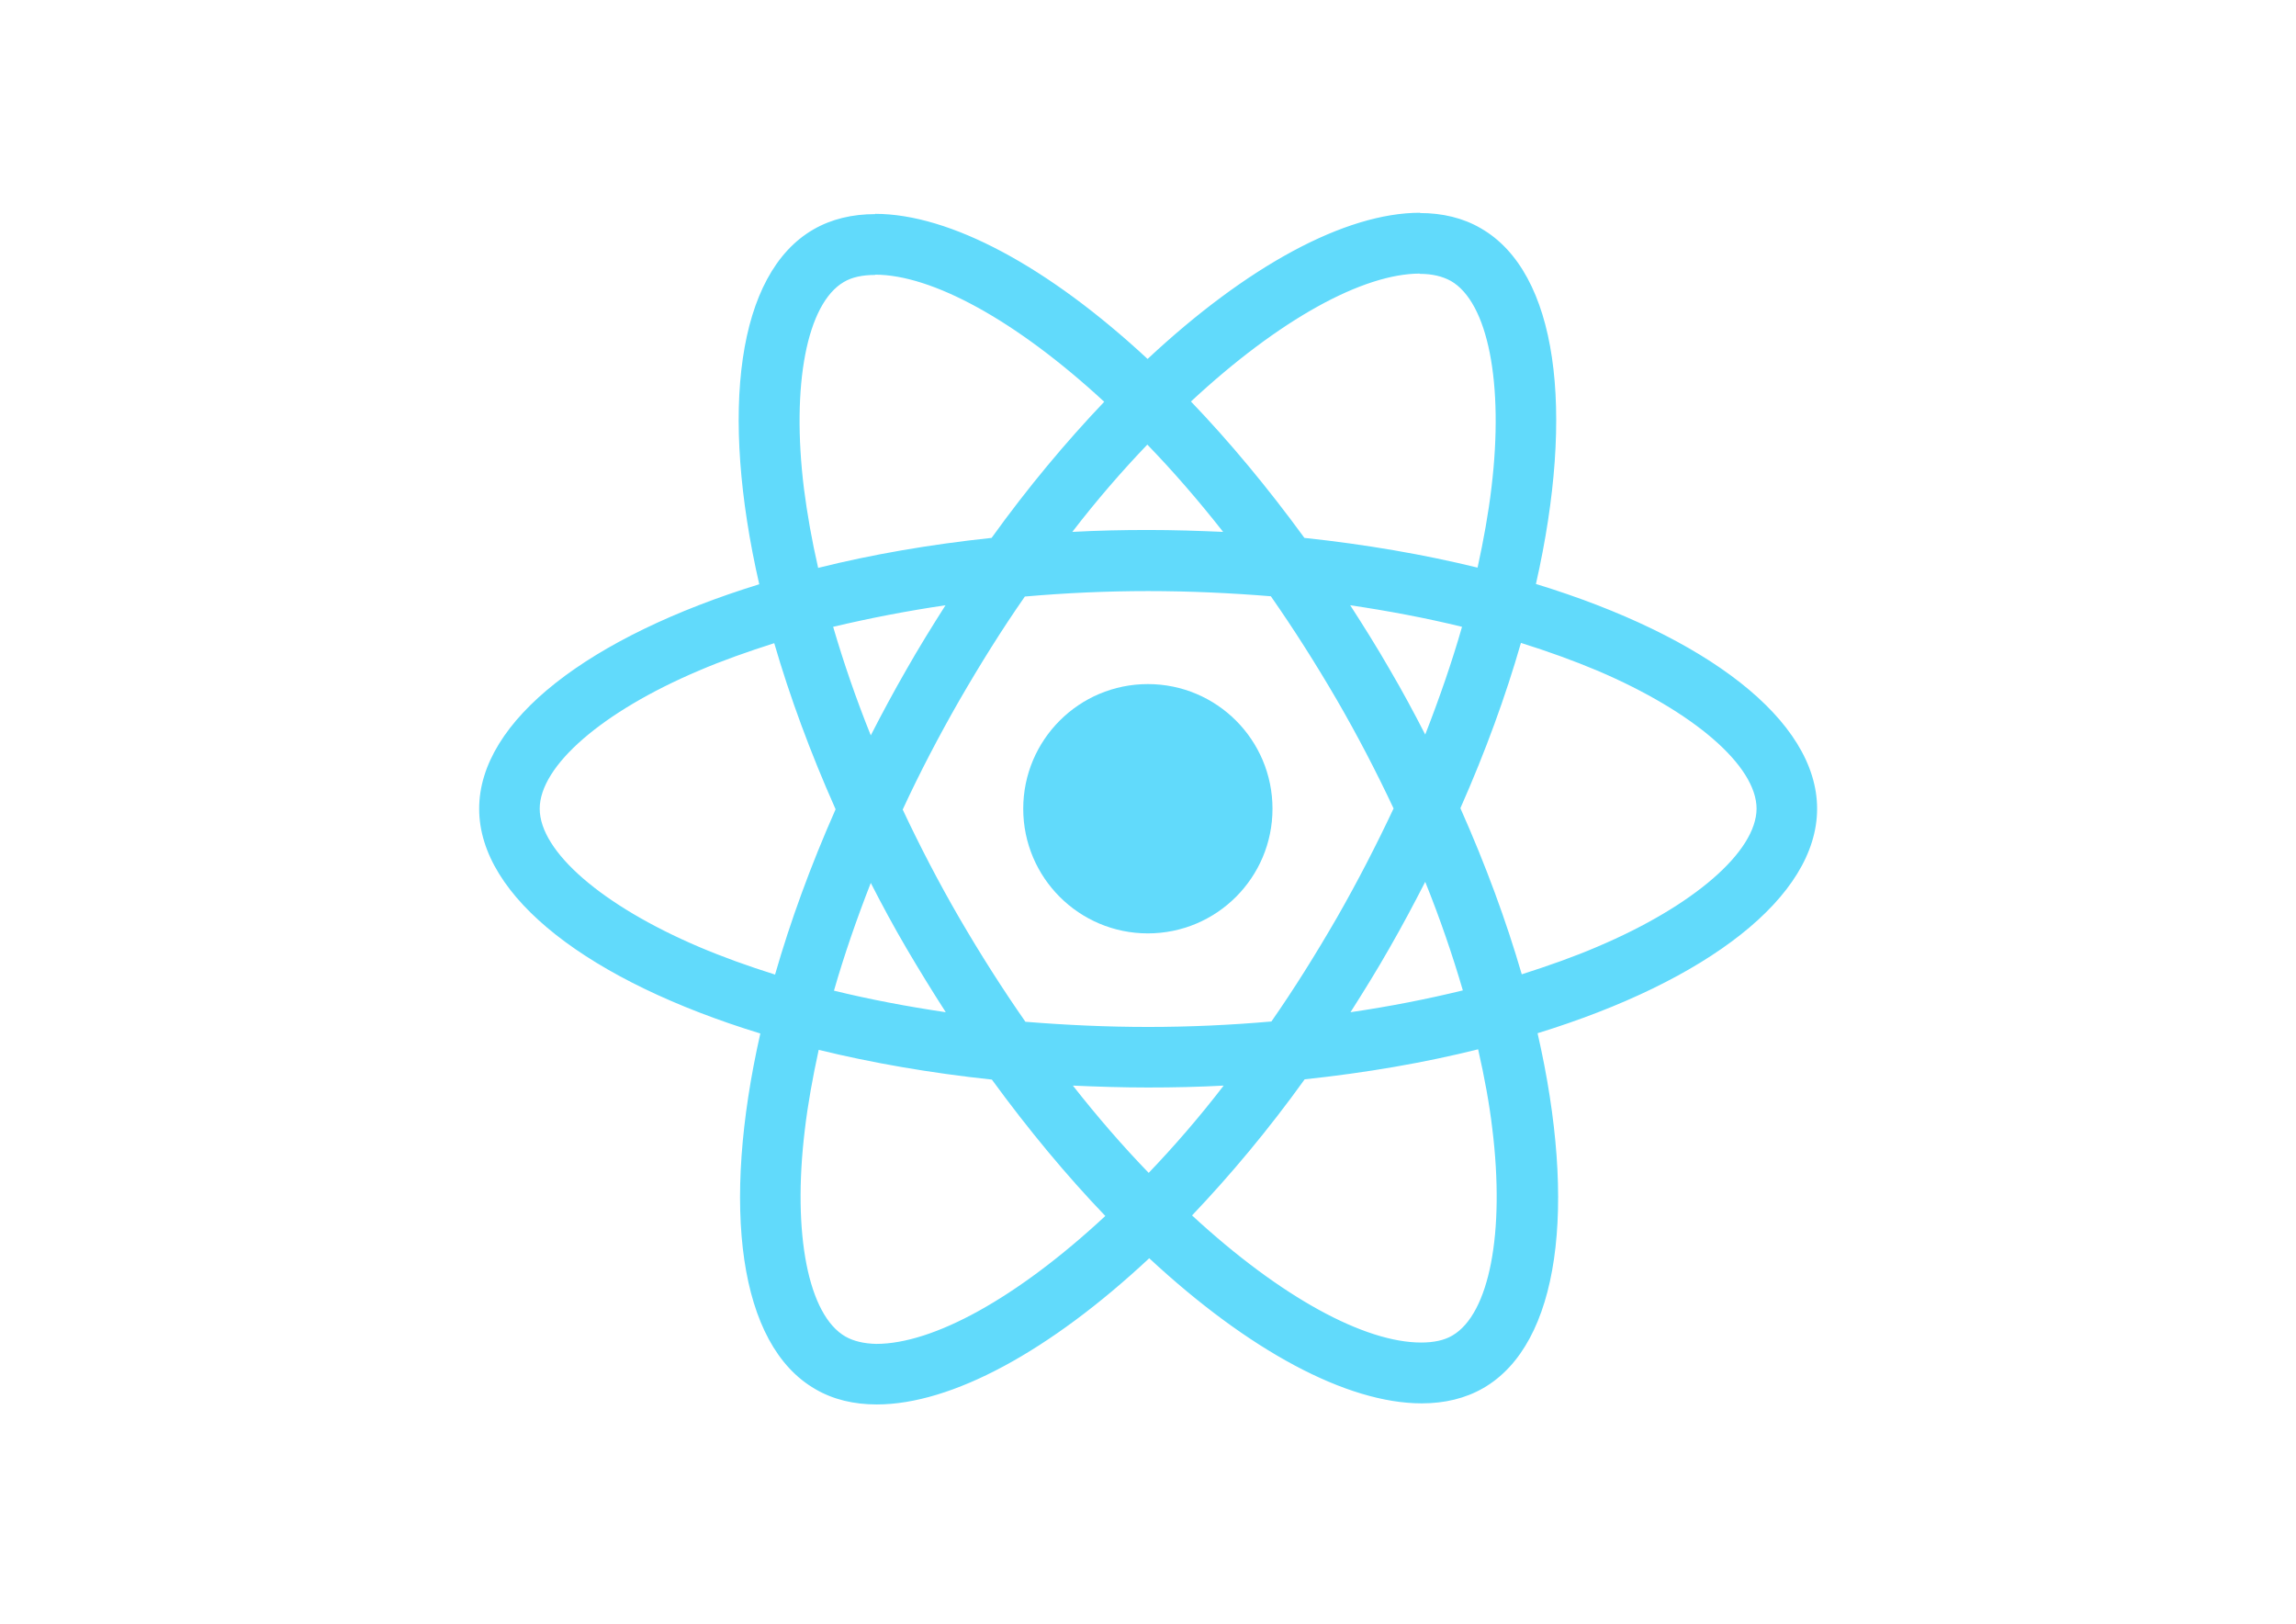
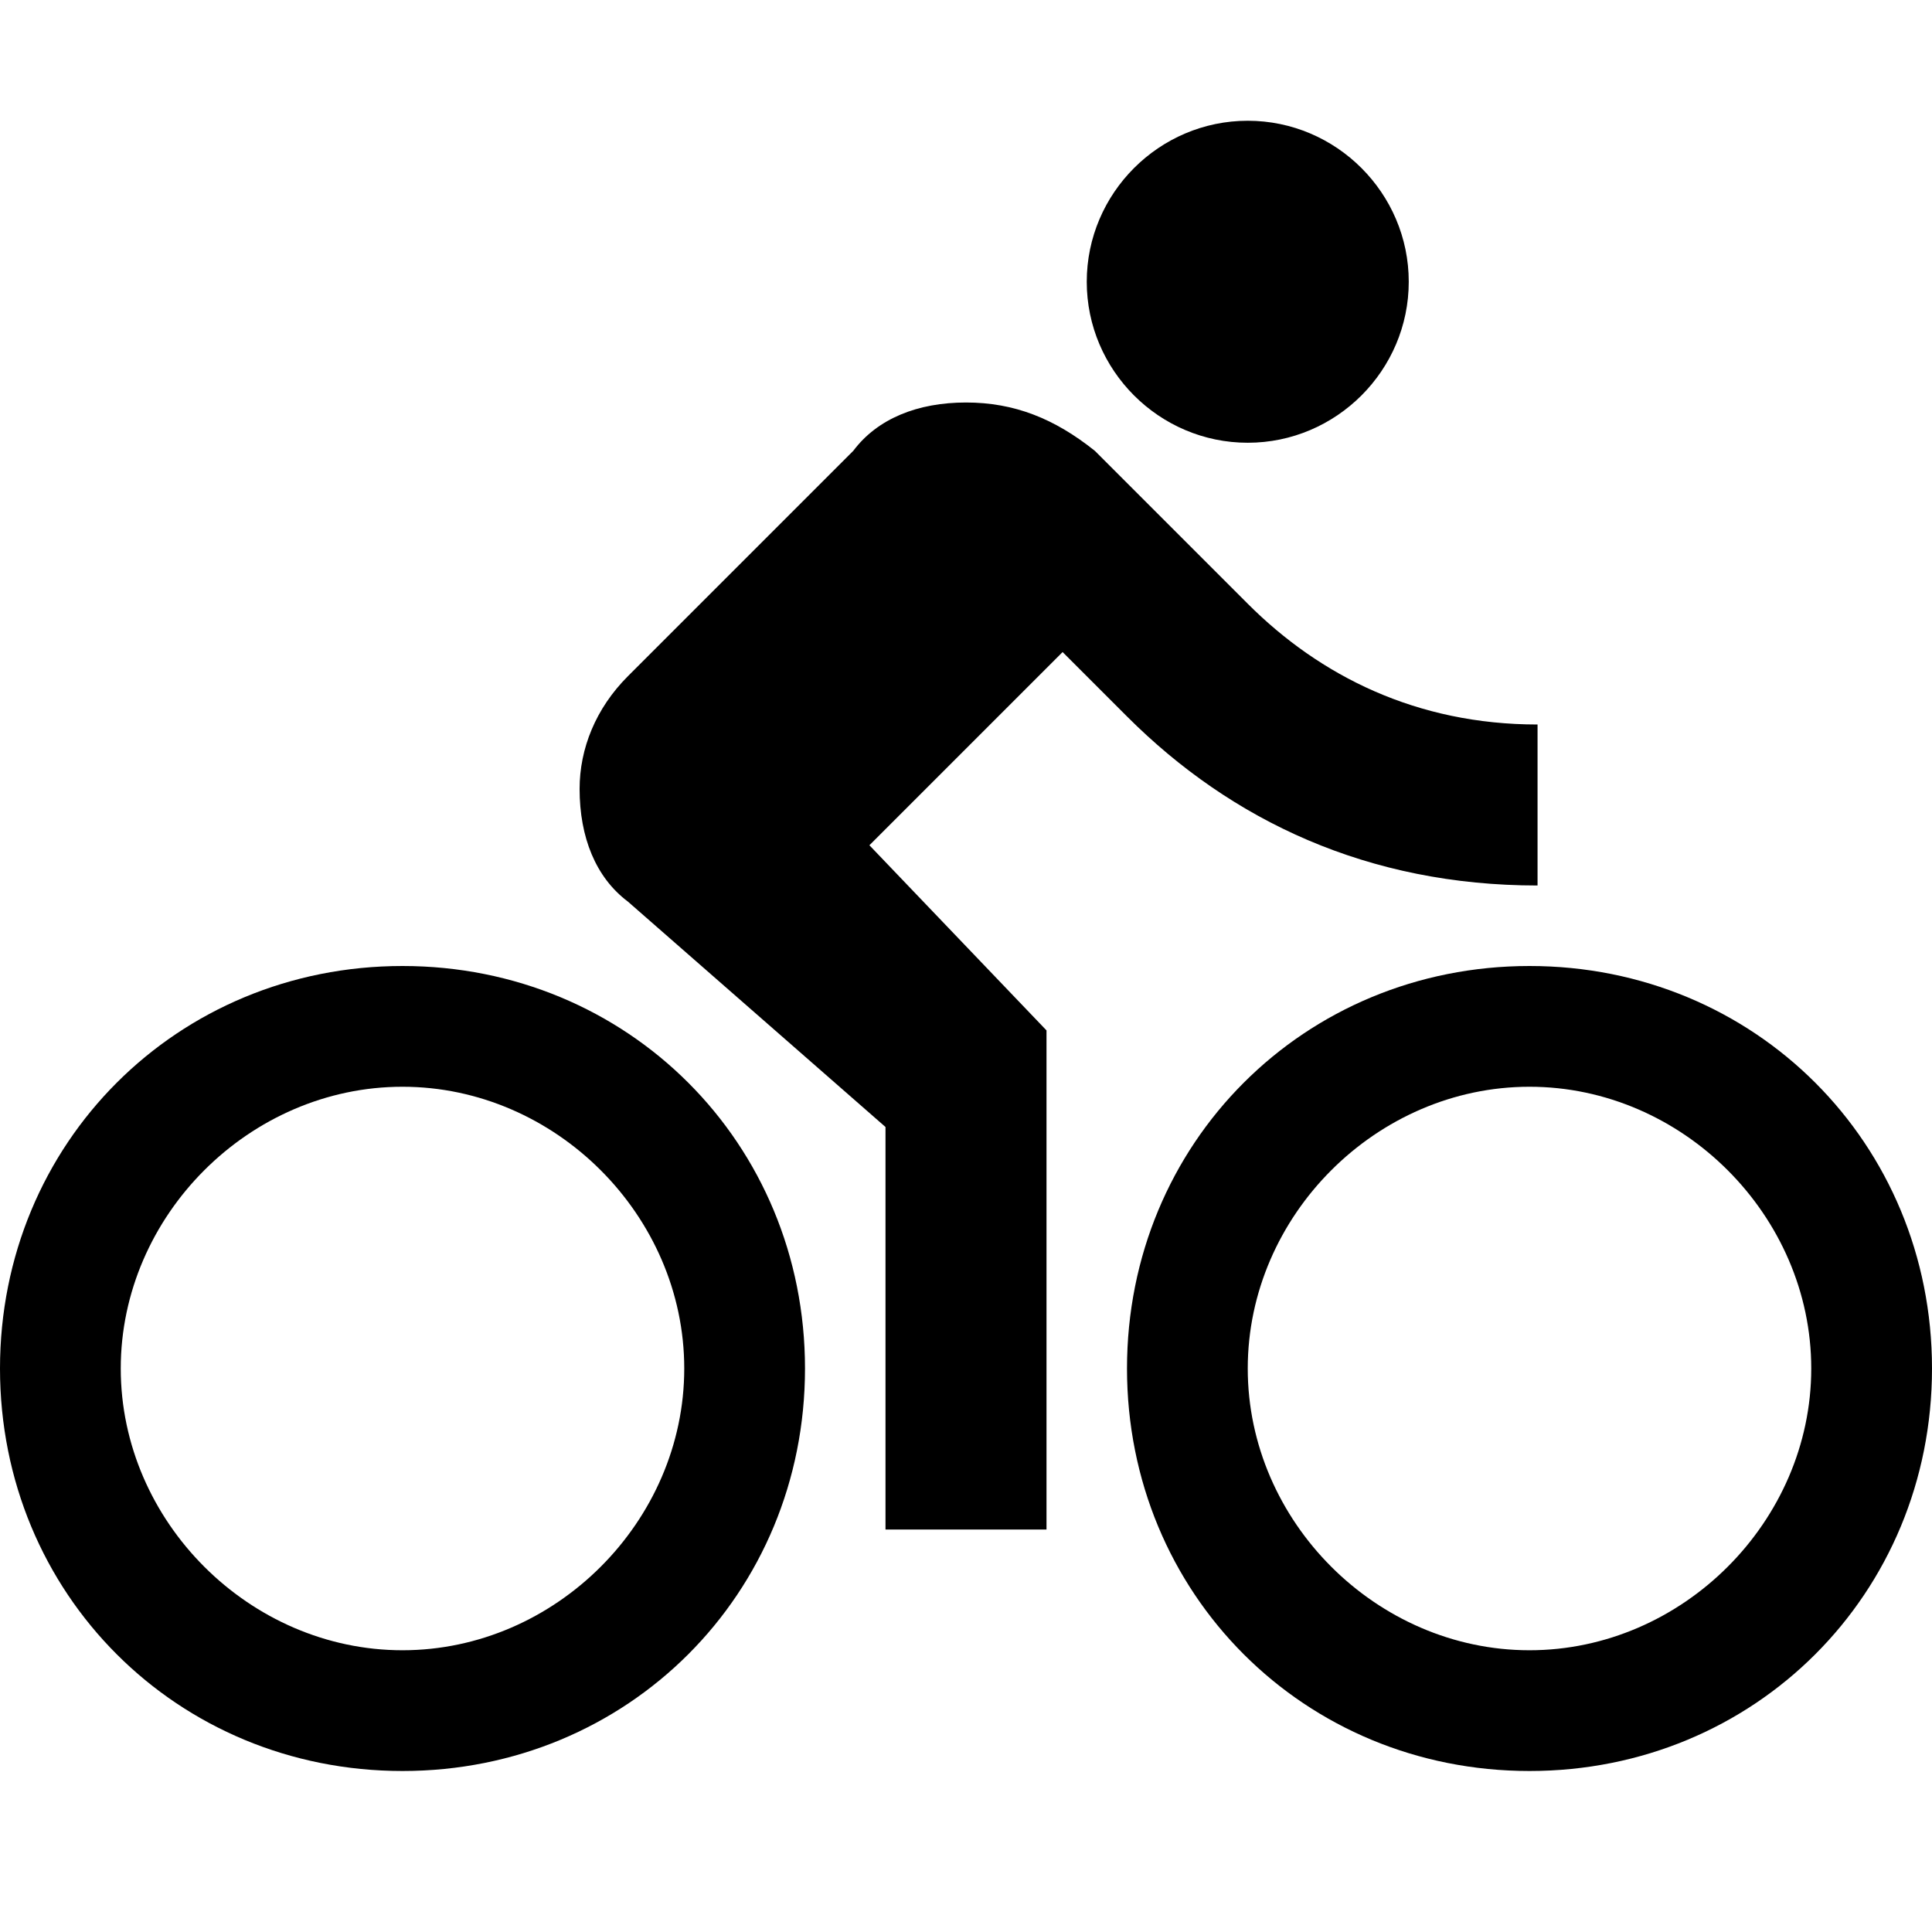
- <svg xmlns="http://www.w3.org/2000/svg" viewBox="0 0 841.9 595.3">
-   <g fill="#61DAFB">
-     <path d="M666.3 296.5c0-32.5-40.7-63.3-103.1-82.4 14.4-63.6 8-114.2-20.2-130.4-6.5-3.8-14.1-5.6-22.4-5.6v22.3c4.6 0 8.3.9 11.4 2.6 13.6 7.8 19.5 37.5 14.9 75.7-1.1 9.4-2.9 19.3-5.1 29.4-19.6-4.8-41-8.5-63.5-10.9-13.5-18.5-27.5-35.3-41.6-50 32.6-30.3 63.2-46.9 84-46.9V78c-27.5 0-63.5 19.6-99.9 53.6-36.4-33.8-72.4-53.2-99.9-53.2v22.3c20.7 0 51.4 16.5 84 46.6-14 14.7-28 31.4-41.3 49.9-22.6 2.4-44 6.1-63.6 11-2.3-10-4-19.7-5.2-29-4.7-38.2 1.1-67.9 14.6-75.8 3-1.8 6.9-2.6 11.5-2.6V78.5c-8.4 0-16 1.8-22.6 5.6-28.1 16.2-34.4 66.7-19.9 130.1-62.2 19.2-102.7 49.9-102.7 82.3 0 32.5 40.7 63.3 103.1 82.4-14.4 63.6-8 114.2 20.2 130.4 6.5 3.8 14.1 5.6 22.5 5.6 27.5 0 63.5-19.6 99.9-53.6 36.4 33.8 72.4 53.2 99.9 53.2 8.4 0 16-1.8 22.6-5.6 28.1-16.2 34.4-66.7 19.9-130.1 62-19.1 102.5-49.9 102.5-82.3zm-130.2-66.7c-3.7 12.9-8.3 26.2-13.5 39.5-4.1-8-8.4-16-13.1-24-4.6-8-9.5-15.8-14.4-23.4 14.2 2.1 27.9 4.7 41 7.9zm-45.8 106.5c-7.8 13.5-15.8 26.3-24.1 38.2-14.9 1.3-30 2-45.2 2-15.1 0-30.2-.7-45-1.9-8.3-11.9-16.4-24.6-24.2-38-7.6-13.1-14.5-26.4-20.8-39.8 6.2-13.4 13.2-26.8 20.7-39.9 7.8-13.5 15.8-26.3 24.1-38.2 14.9-1.3 30-2 45.2-2 15.1 0 30.2.7 45 1.9 8.3 11.9 16.4 24.6 24.2 38 7.6 13.1 14.5 26.4 20.8 39.8-6.3 13.4-13.2 26.8-20.7 39.9zm32.3-13c5.4 13.4 10 26.8 13.8 39.8-13.1 3.2-26.9 5.9-41.2 8 4.9-7.7 9.8-15.6 14.4-23.7 4.6-8 8.9-16.1 13-24.1zM421.2 430c-9.3-9.6-18.6-20.3-27.8-32 9 .4 18.2.7 27.5.7 9.4 0 18.7-.2 27.8-.7-9 11.7-18.3 22.4-27.5 32zm-74.4-58.9c-14.2-2.1-27.9-4.7-41-7.9 3.7-12.9 8.3-26.2 13.5-39.5 4.1 8 8.4 16 13.1 24 4.7 8 9.5 15.8 14.4 23.4zM420.7 163c9.3 9.6 18.6 20.3 27.8 32-9-.4-18.2-.7-27.5-.7-9.4 0-18.7.2-27.8.7 9-11.7 18.3-22.4 27.5-32zm-74 58.9c-4.9 7.7-9.8 15.6-14.4 23.7-4.6 8-8.9 16-13 24-5.4-13.4-10-26.8-13.8-39.8 13.1-3.1 26.9-5.8 41.2-7.9zm-90.5 125.2c-35.4-15.1-58.3-34.9-58.3-50.6 0-15.7 22.9-35.6 58.3-50.6 8.6-3.7 18-7 27.7-10.1 5.7 19.6 13.2 40 22.5 60.9-9.2 20.8-16.6 41.1-22.2 60.6-9.9-3.1-19.3-6.5-28-10.2zM310 490c-13.6-7.8-19.5-37.5-14.9-75.7 1.1-9.4 2.9-19.3 5.1-29.4 19.6 4.8 41 8.5 63.5 10.9 13.5 18.5 27.5 35.3 41.6 50-32.6 30.3-63.2 46.9-84 46.9-4.5-.1-8.3-1-11.3-2.7zm237.2-76.2c4.7 38.2-1.1 67.9-14.6 75.8-3 1.8-6.9 2.6-11.5 2.6-20.7 0-51.4-16.5-84-46.6 14-14.7 28-31.4 41.3-49.9 22.6-2.4 44-6.1 63.6-11 2.3 10.1 4.1 19.8 5.2 29.1zm38.5-66.7c-8.6 3.7-18 7-27.7 10.1-5.7-19.6-13.2-40-22.5-60.9 9.2-20.8 16.6-41.1 22.2-60.6 9.9 3.1 19.3 6.5 28.1 10.2 35.4 15.1 58.3 34.9 58.3 50.6-.1 15.7-23 35.6-58.4 50.6zM320.8 78.4z" />
-     <circle cx="420.9" cy="296.5" r="45.7" />
-     <path d="M520.5 78.1z" />
-   </g>
+ <svg xmlns="http://www.w3.org/2000/svg" width="24" height="24" viewBox="0 0 24 24">
+   <path d="M15.5 5.5c1.1 0 2-.9 2-2s-.9-2-2-2-2 .9-2 2 .9 2 2 2zM5 12c-2.8 0-5 2.2-5 5s2.2 5 5 5 5-2.2 5-5-2.2-5-5-5zm0 8.5c-1.9 0-3.5-1.6-3.5-3.5s1.6-3.5 3.5-3.5 3.5 1.6 3.5 3.5-1.6 3.5-3.5 3.5zm5.8-10l2.4-2.4.8.8c1.3 1.3 3 2.1 5.1 2.1V9c-1.5 0-2.7-.6-3.6-1.5l-1.9-1.9c-.5-.4-1-.6-1.6-.6s-1.1.2-1.4.6L7.8 8.4c-.4.4-.6.9-.6 1.4 0 .6.2 1.1.6 1.4L11 14v5h2v-6.2l-2.2-2.3zM19 12c-2.8 0-5 2.2-5 5s2.2 5 5 5 5-2.2 5-5-2.2-5-5-5zm0 8.5c-1.9 0-3.5-1.6-3.5-3.5s1.6-3.5 3.5-3.5 3.5 1.6 3.5 3.5-1.6 3.5-3.5 3.5z" />
</svg>
